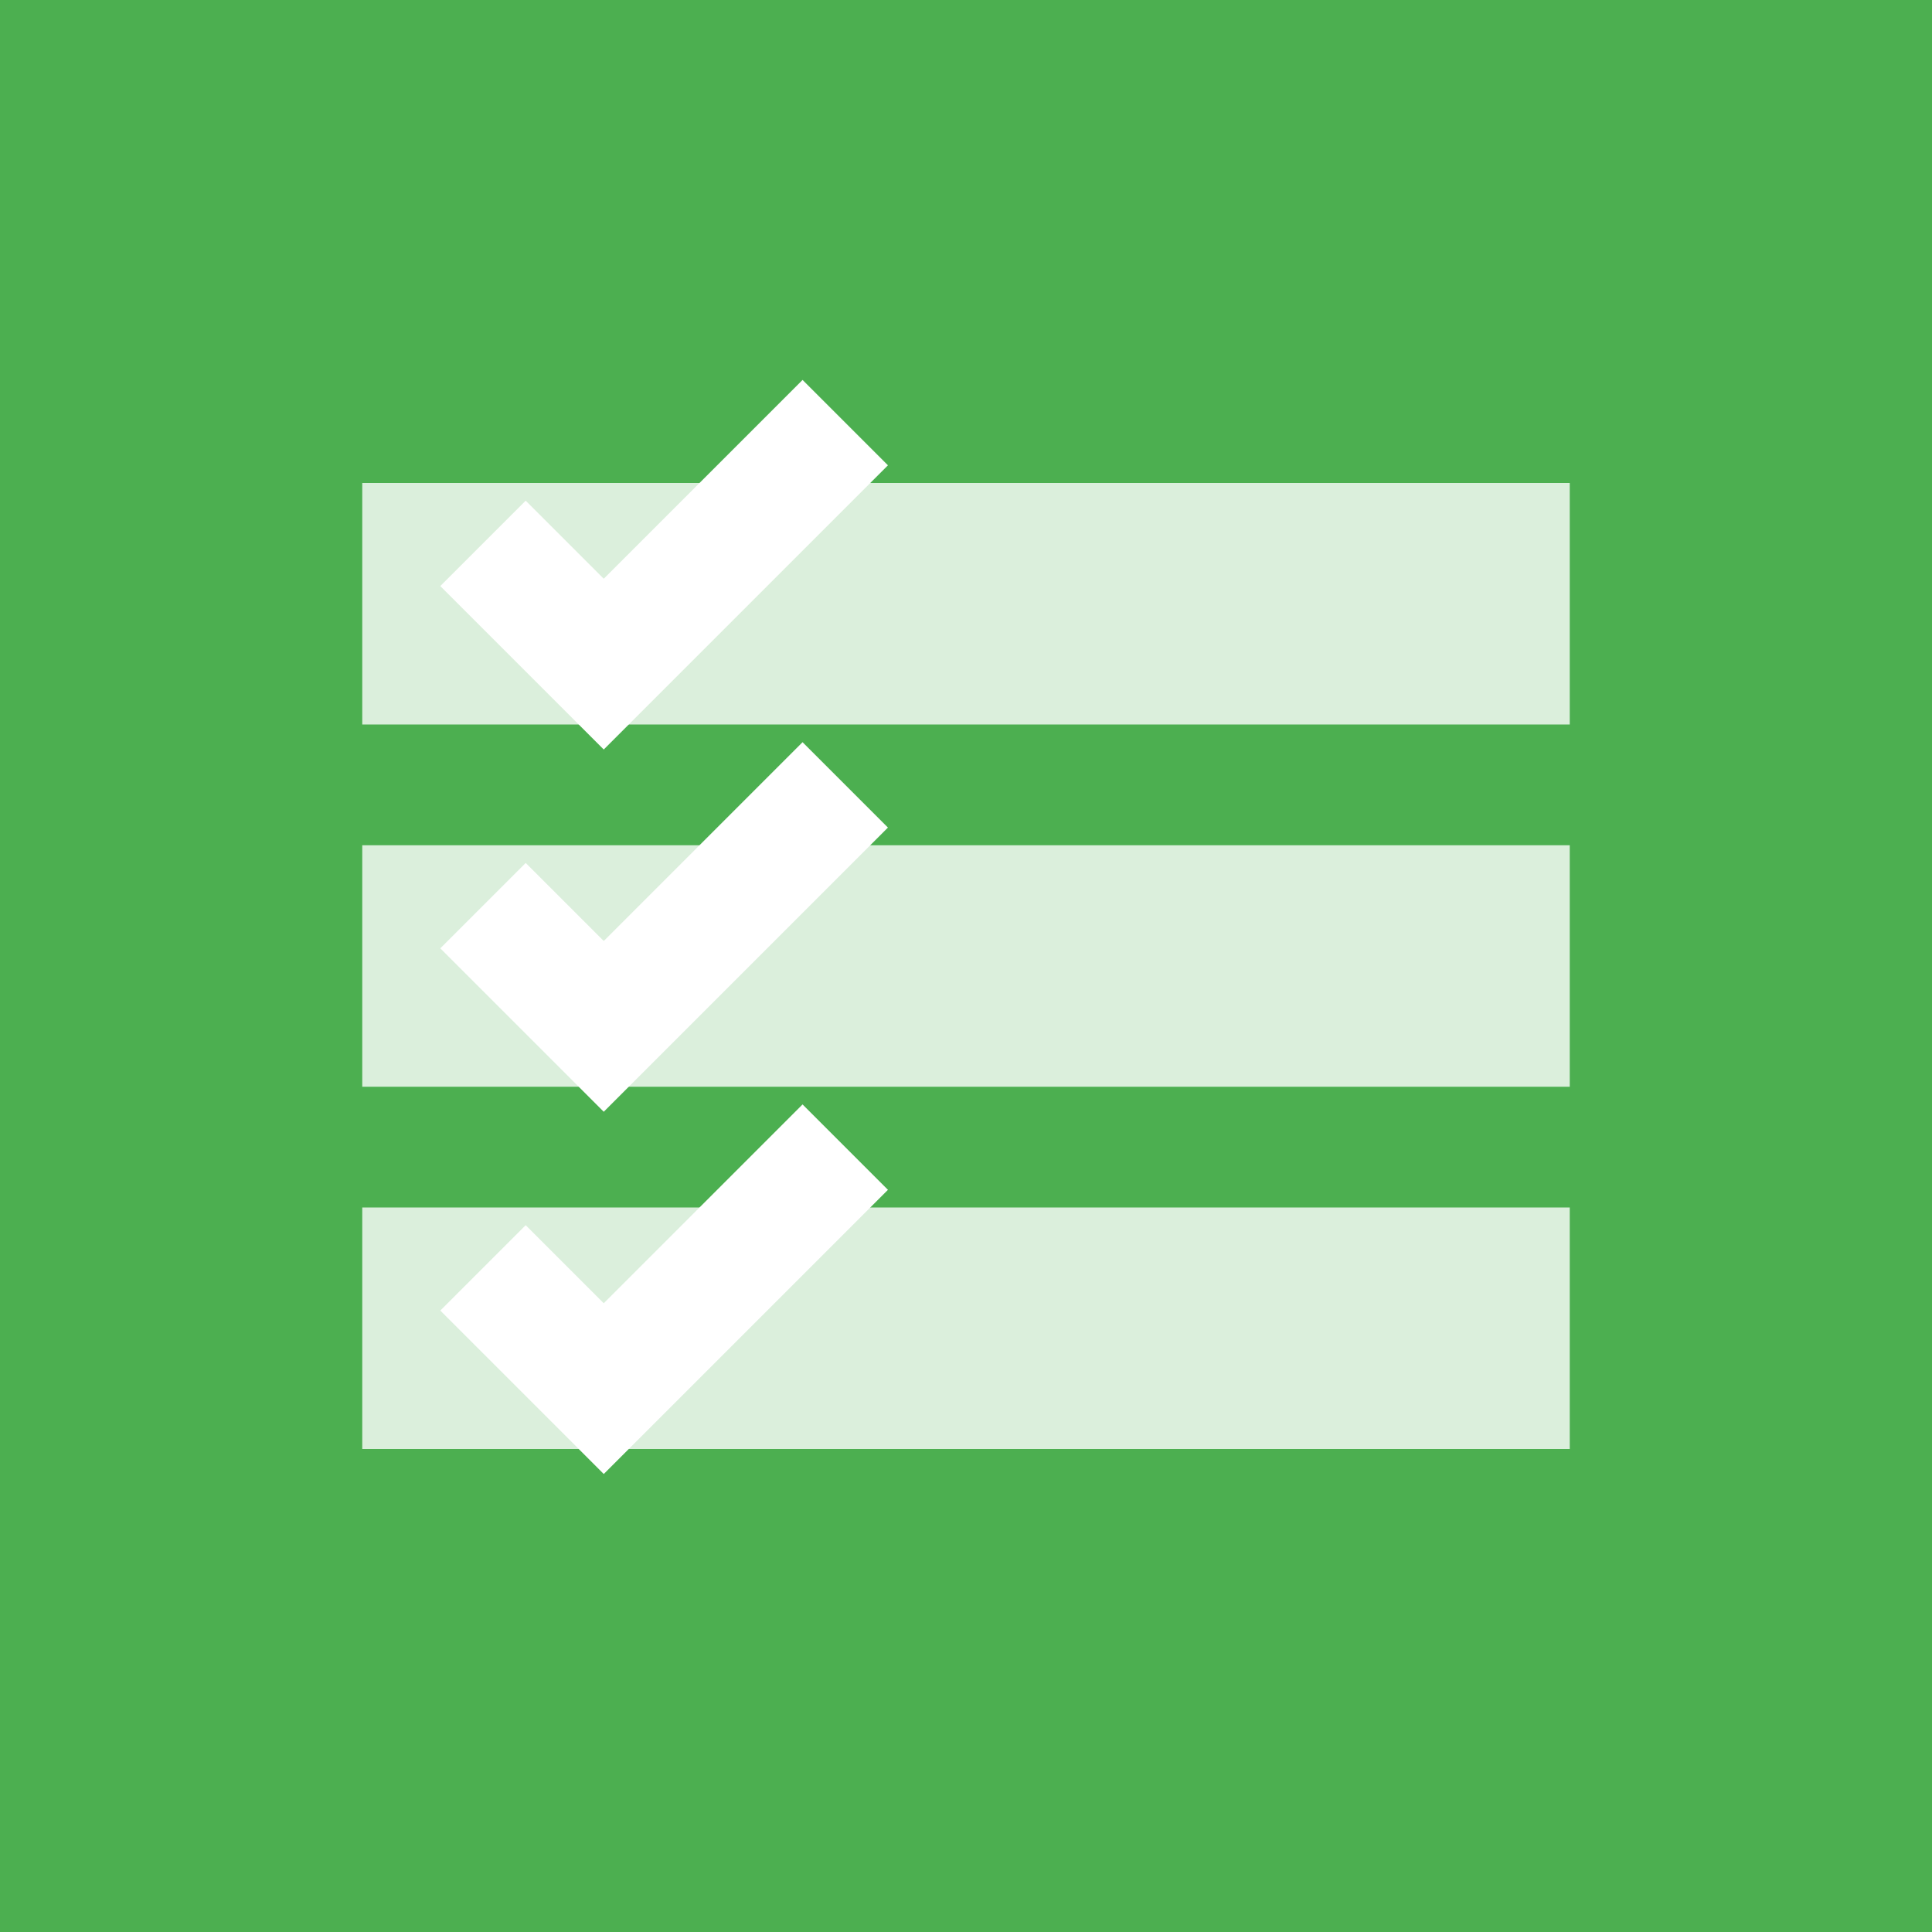
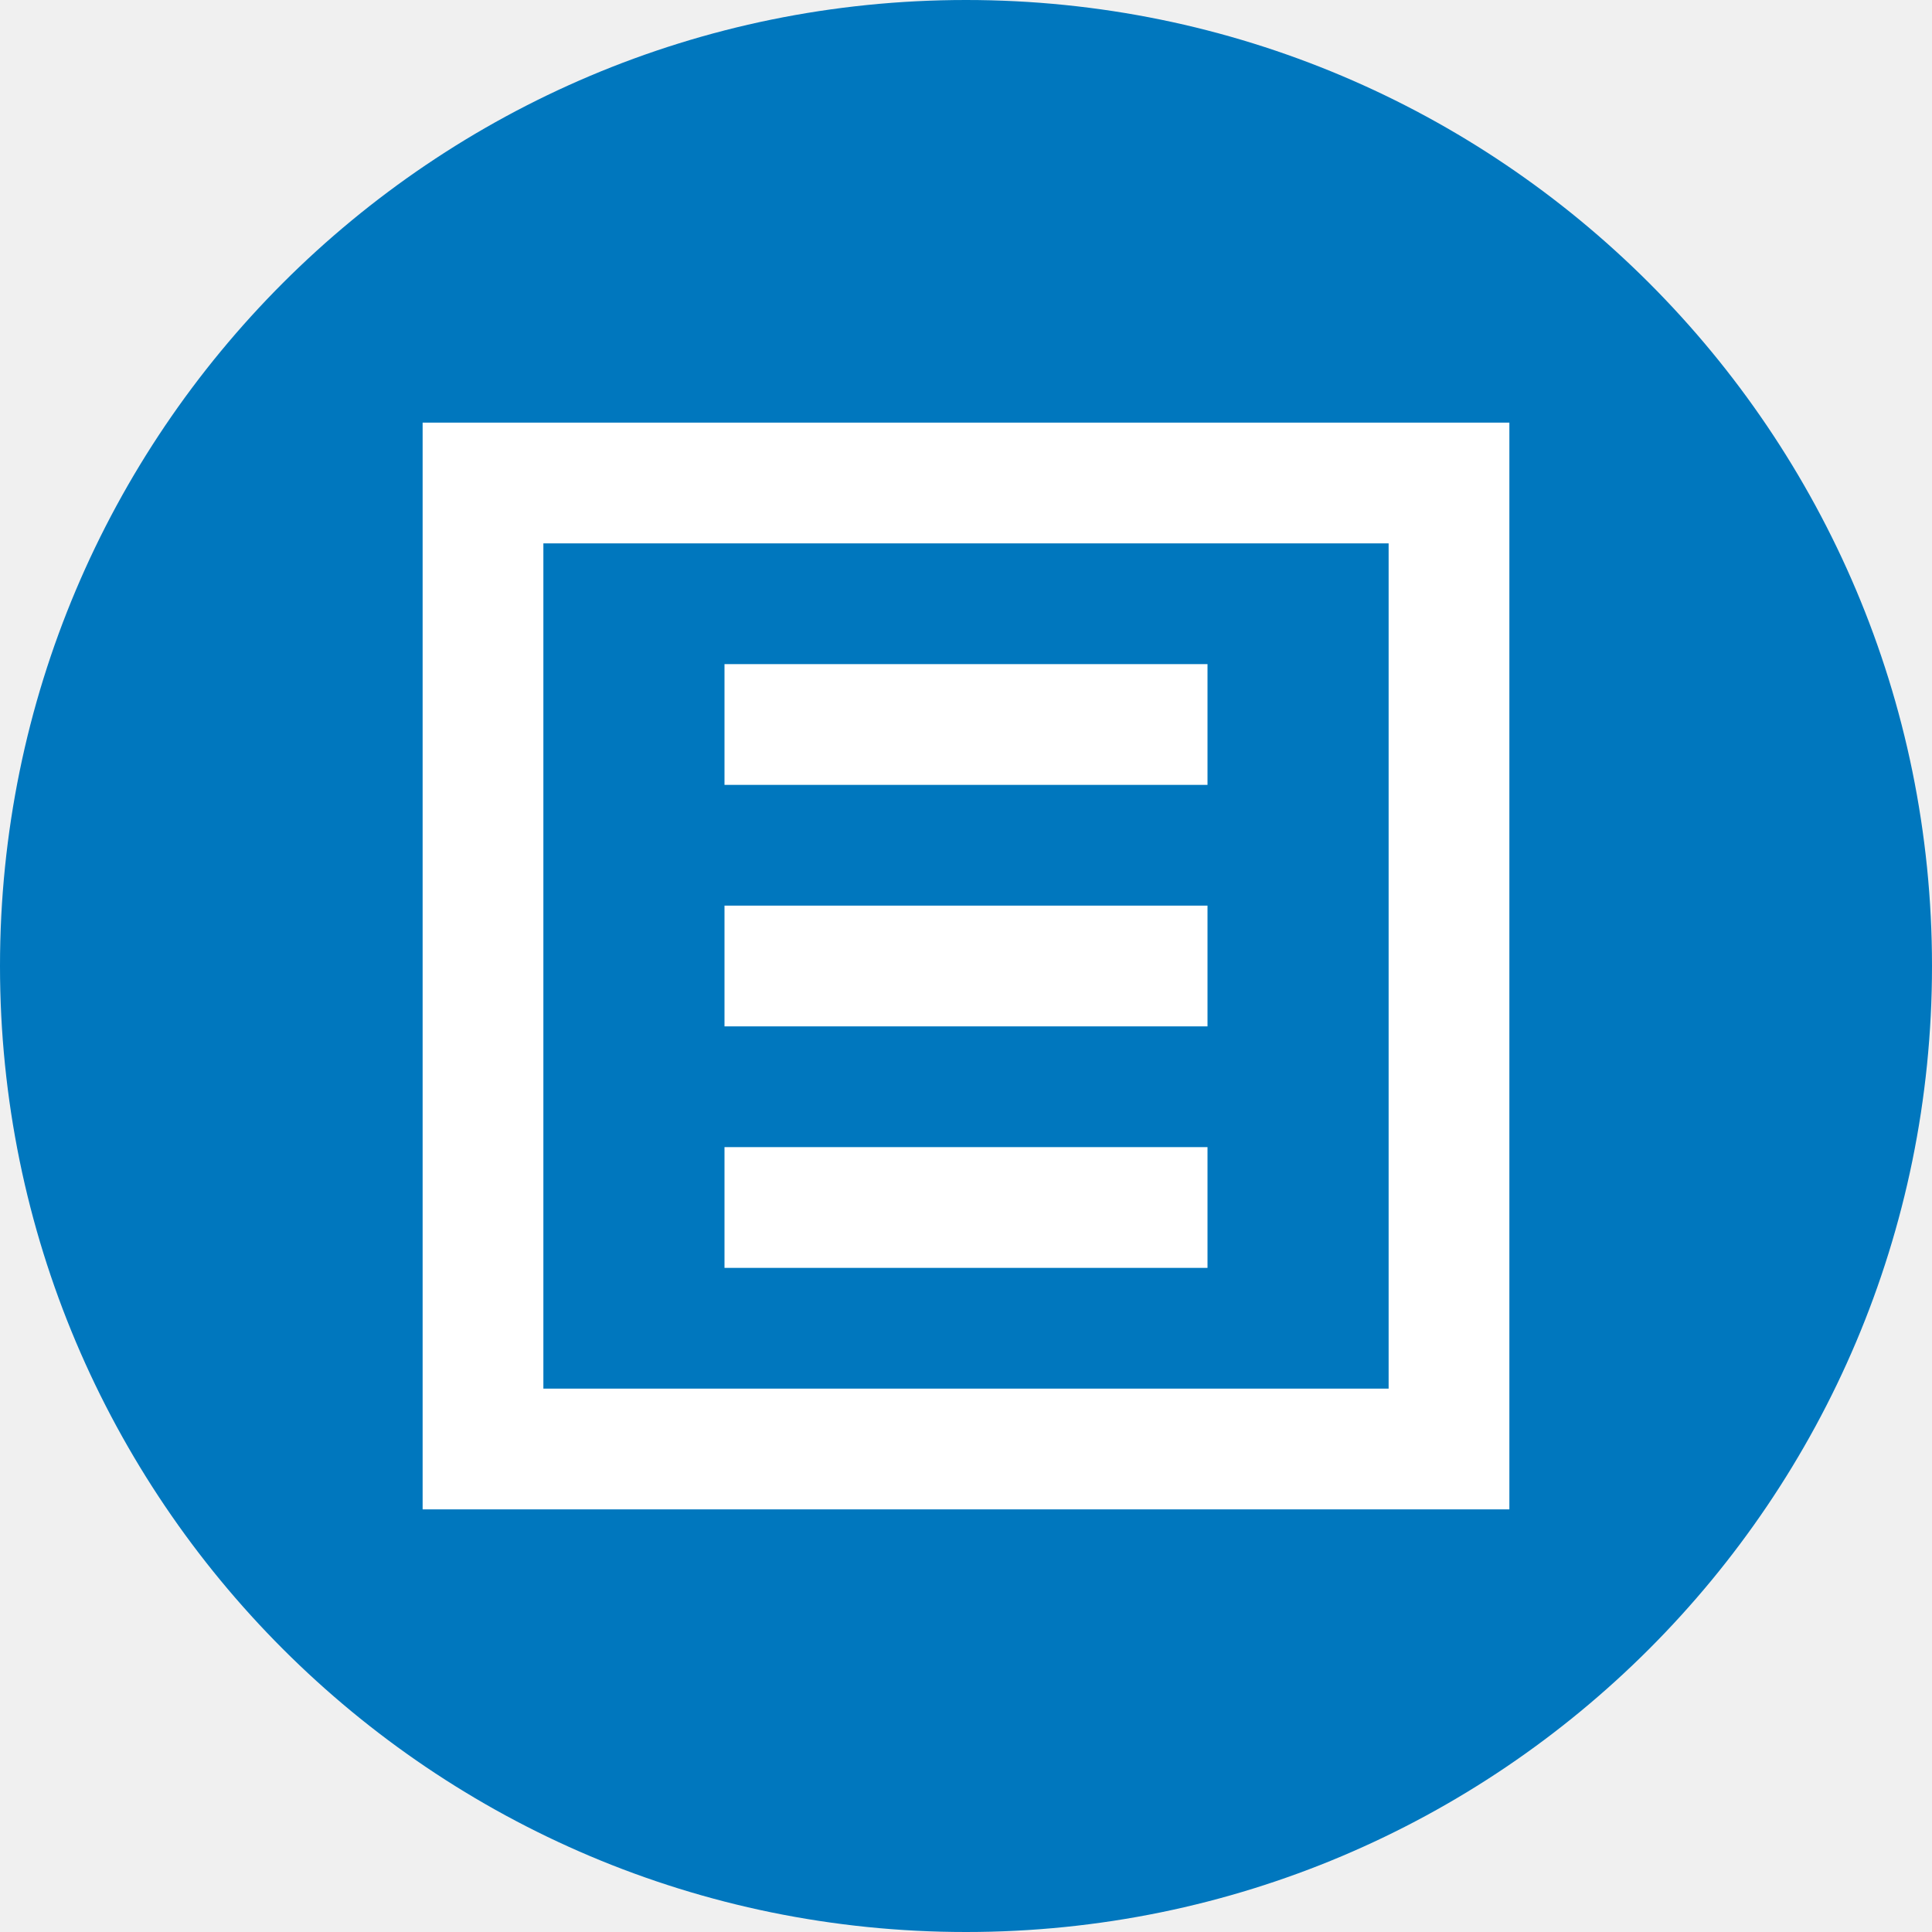
- <svg xmlns="http://www.w3.org/2000/svg" viewBox="0 0 32 32">
-   <rect width="32" height="32" fill="#4CAF50" />
-   <path d="M6 8h20v4H6zM6 14h20v4H6zM6 20h20v4H6z" fill="white" opacity="0.8" />
-   <path d="M8 9l2 2 4-4M8 15l2 2 4-4M8 21l2 2 4-4" stroke="white" stroke-width="2" fill="none" />
+ <svg xmlns="http://www.w3.org/2000/svg" viewBox="0 0 32 32" version="1.1">
+   <circle cx="16" cy="16" r="16" fill="#0077be" />
+   <path d="M8 8 L24 8 L24 24 L8 24 Z" fill="none" stroke="white" stroke-width="2" />
+   <path d="M12 12 L20 12 M12 16 L20 16 M12 20 L20 20" stroke="white" stroke-width="2" />
</svg>
